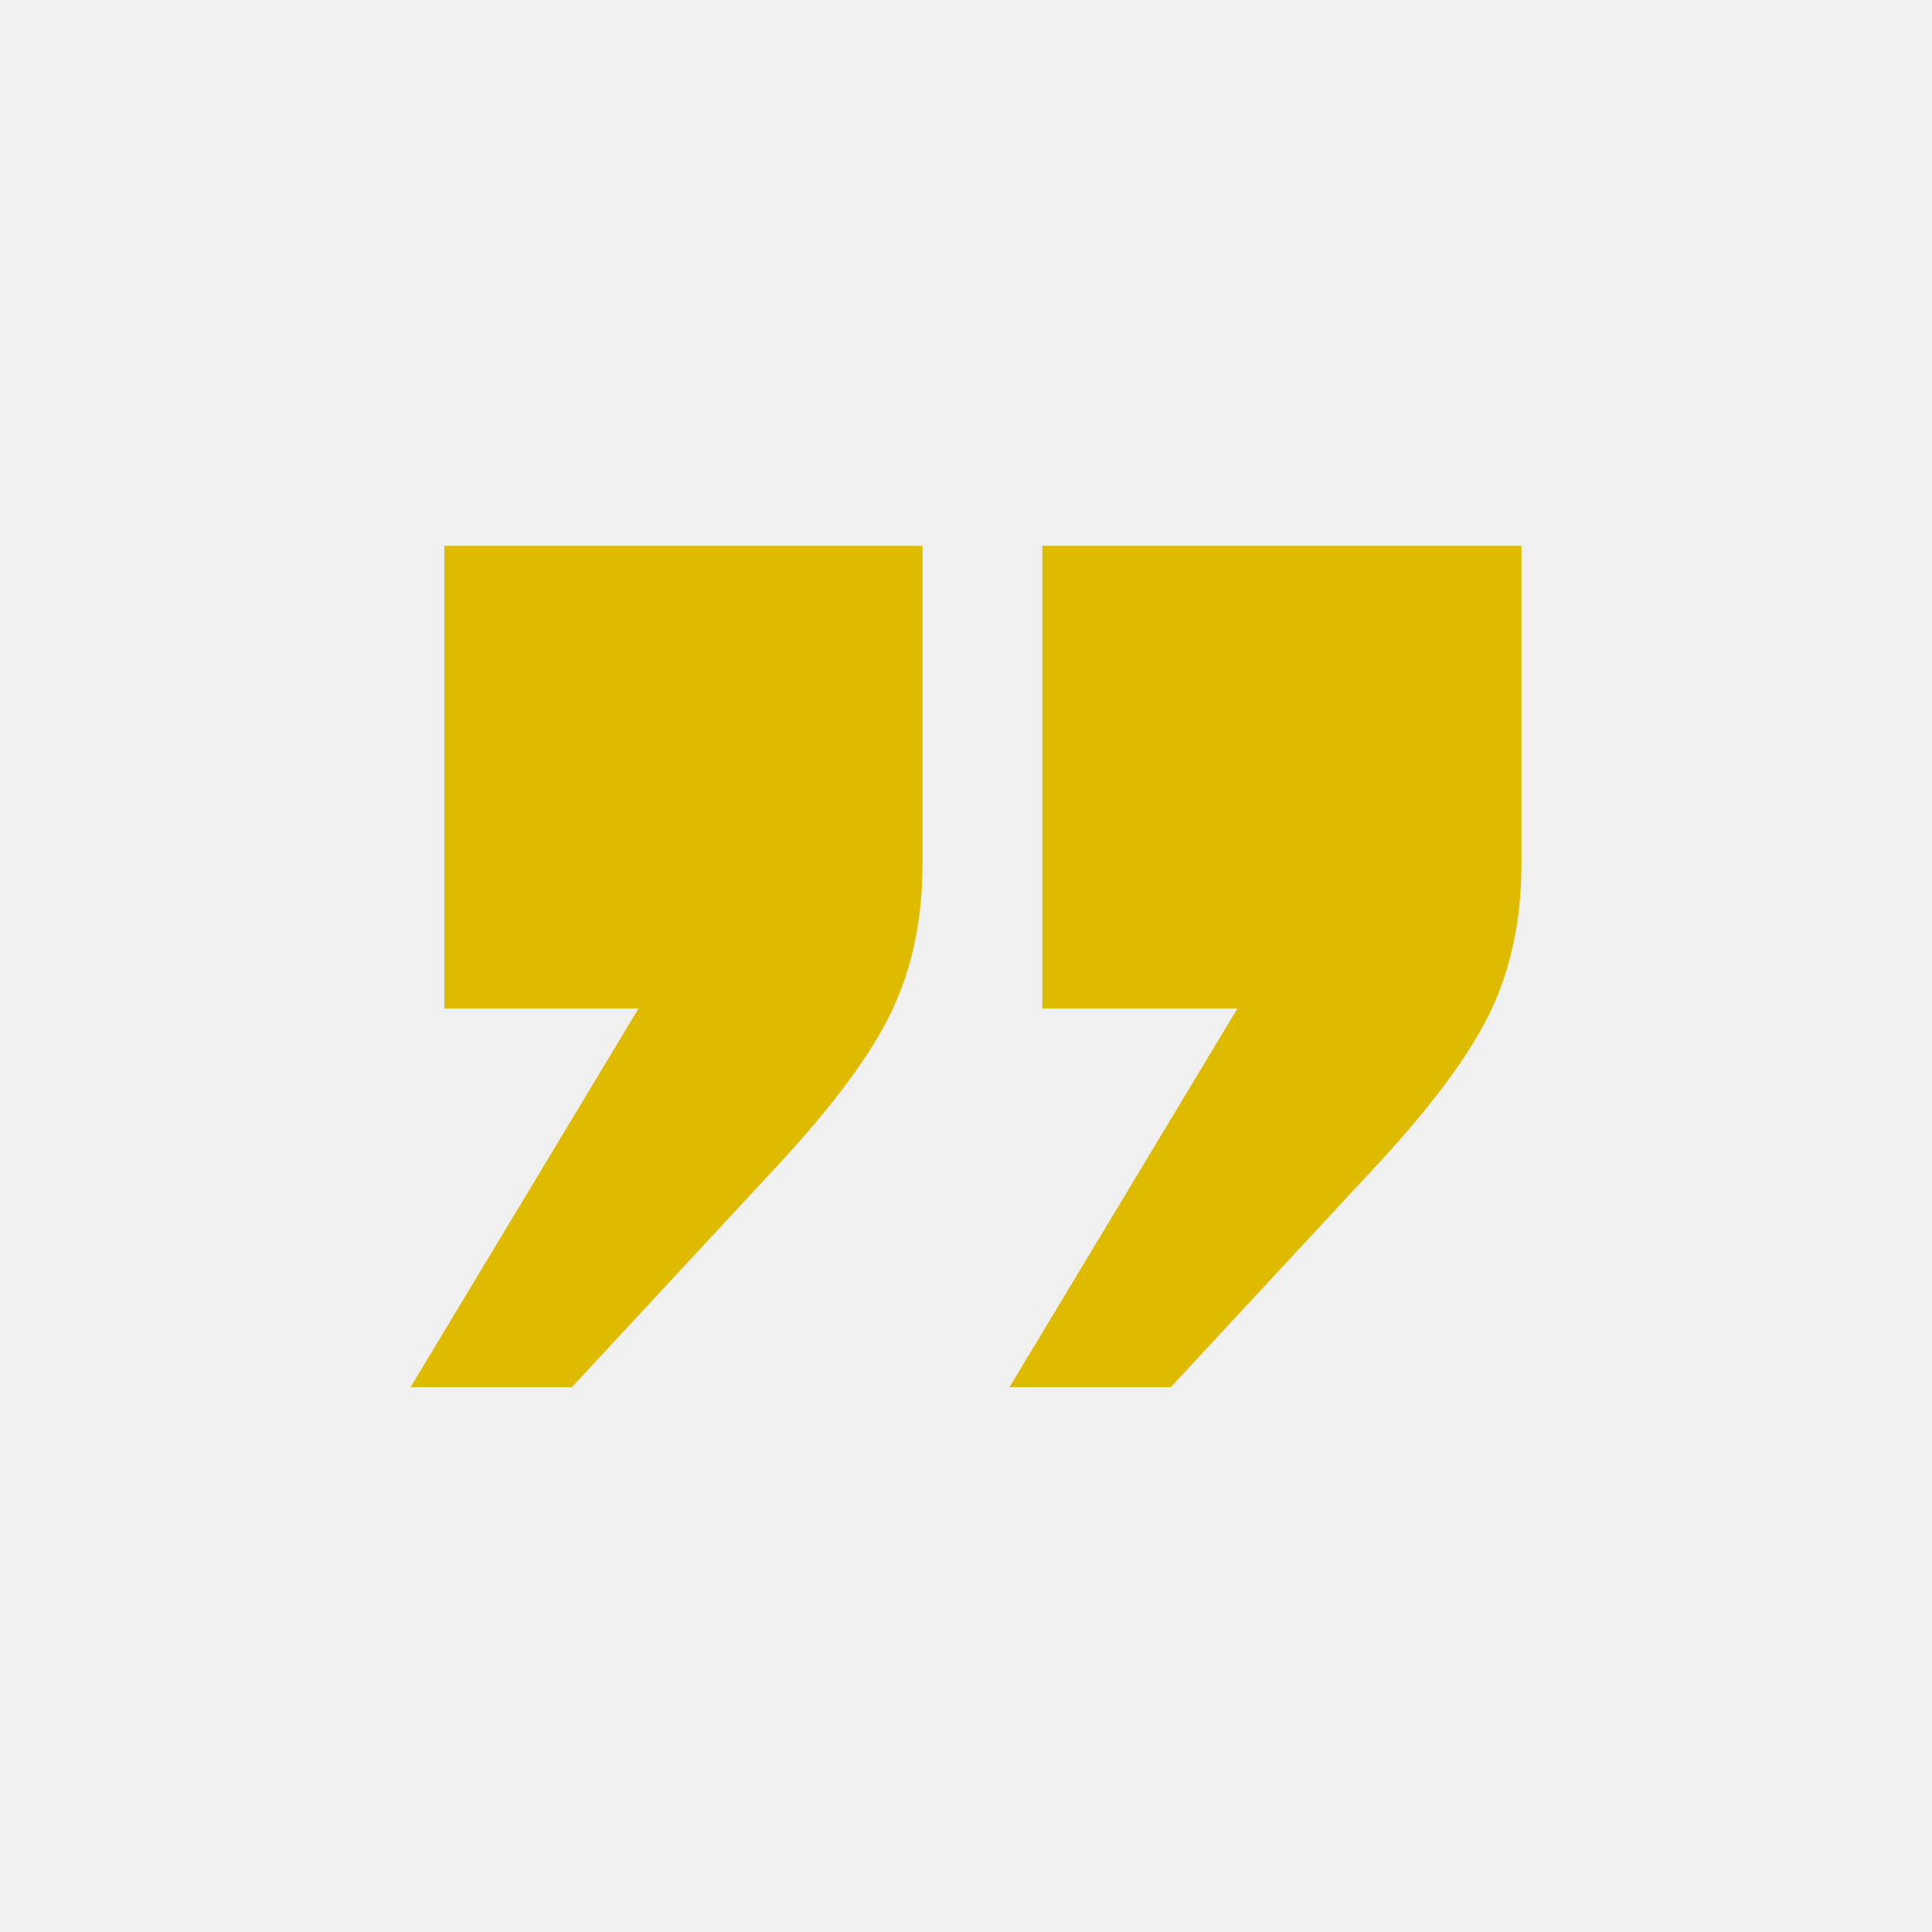
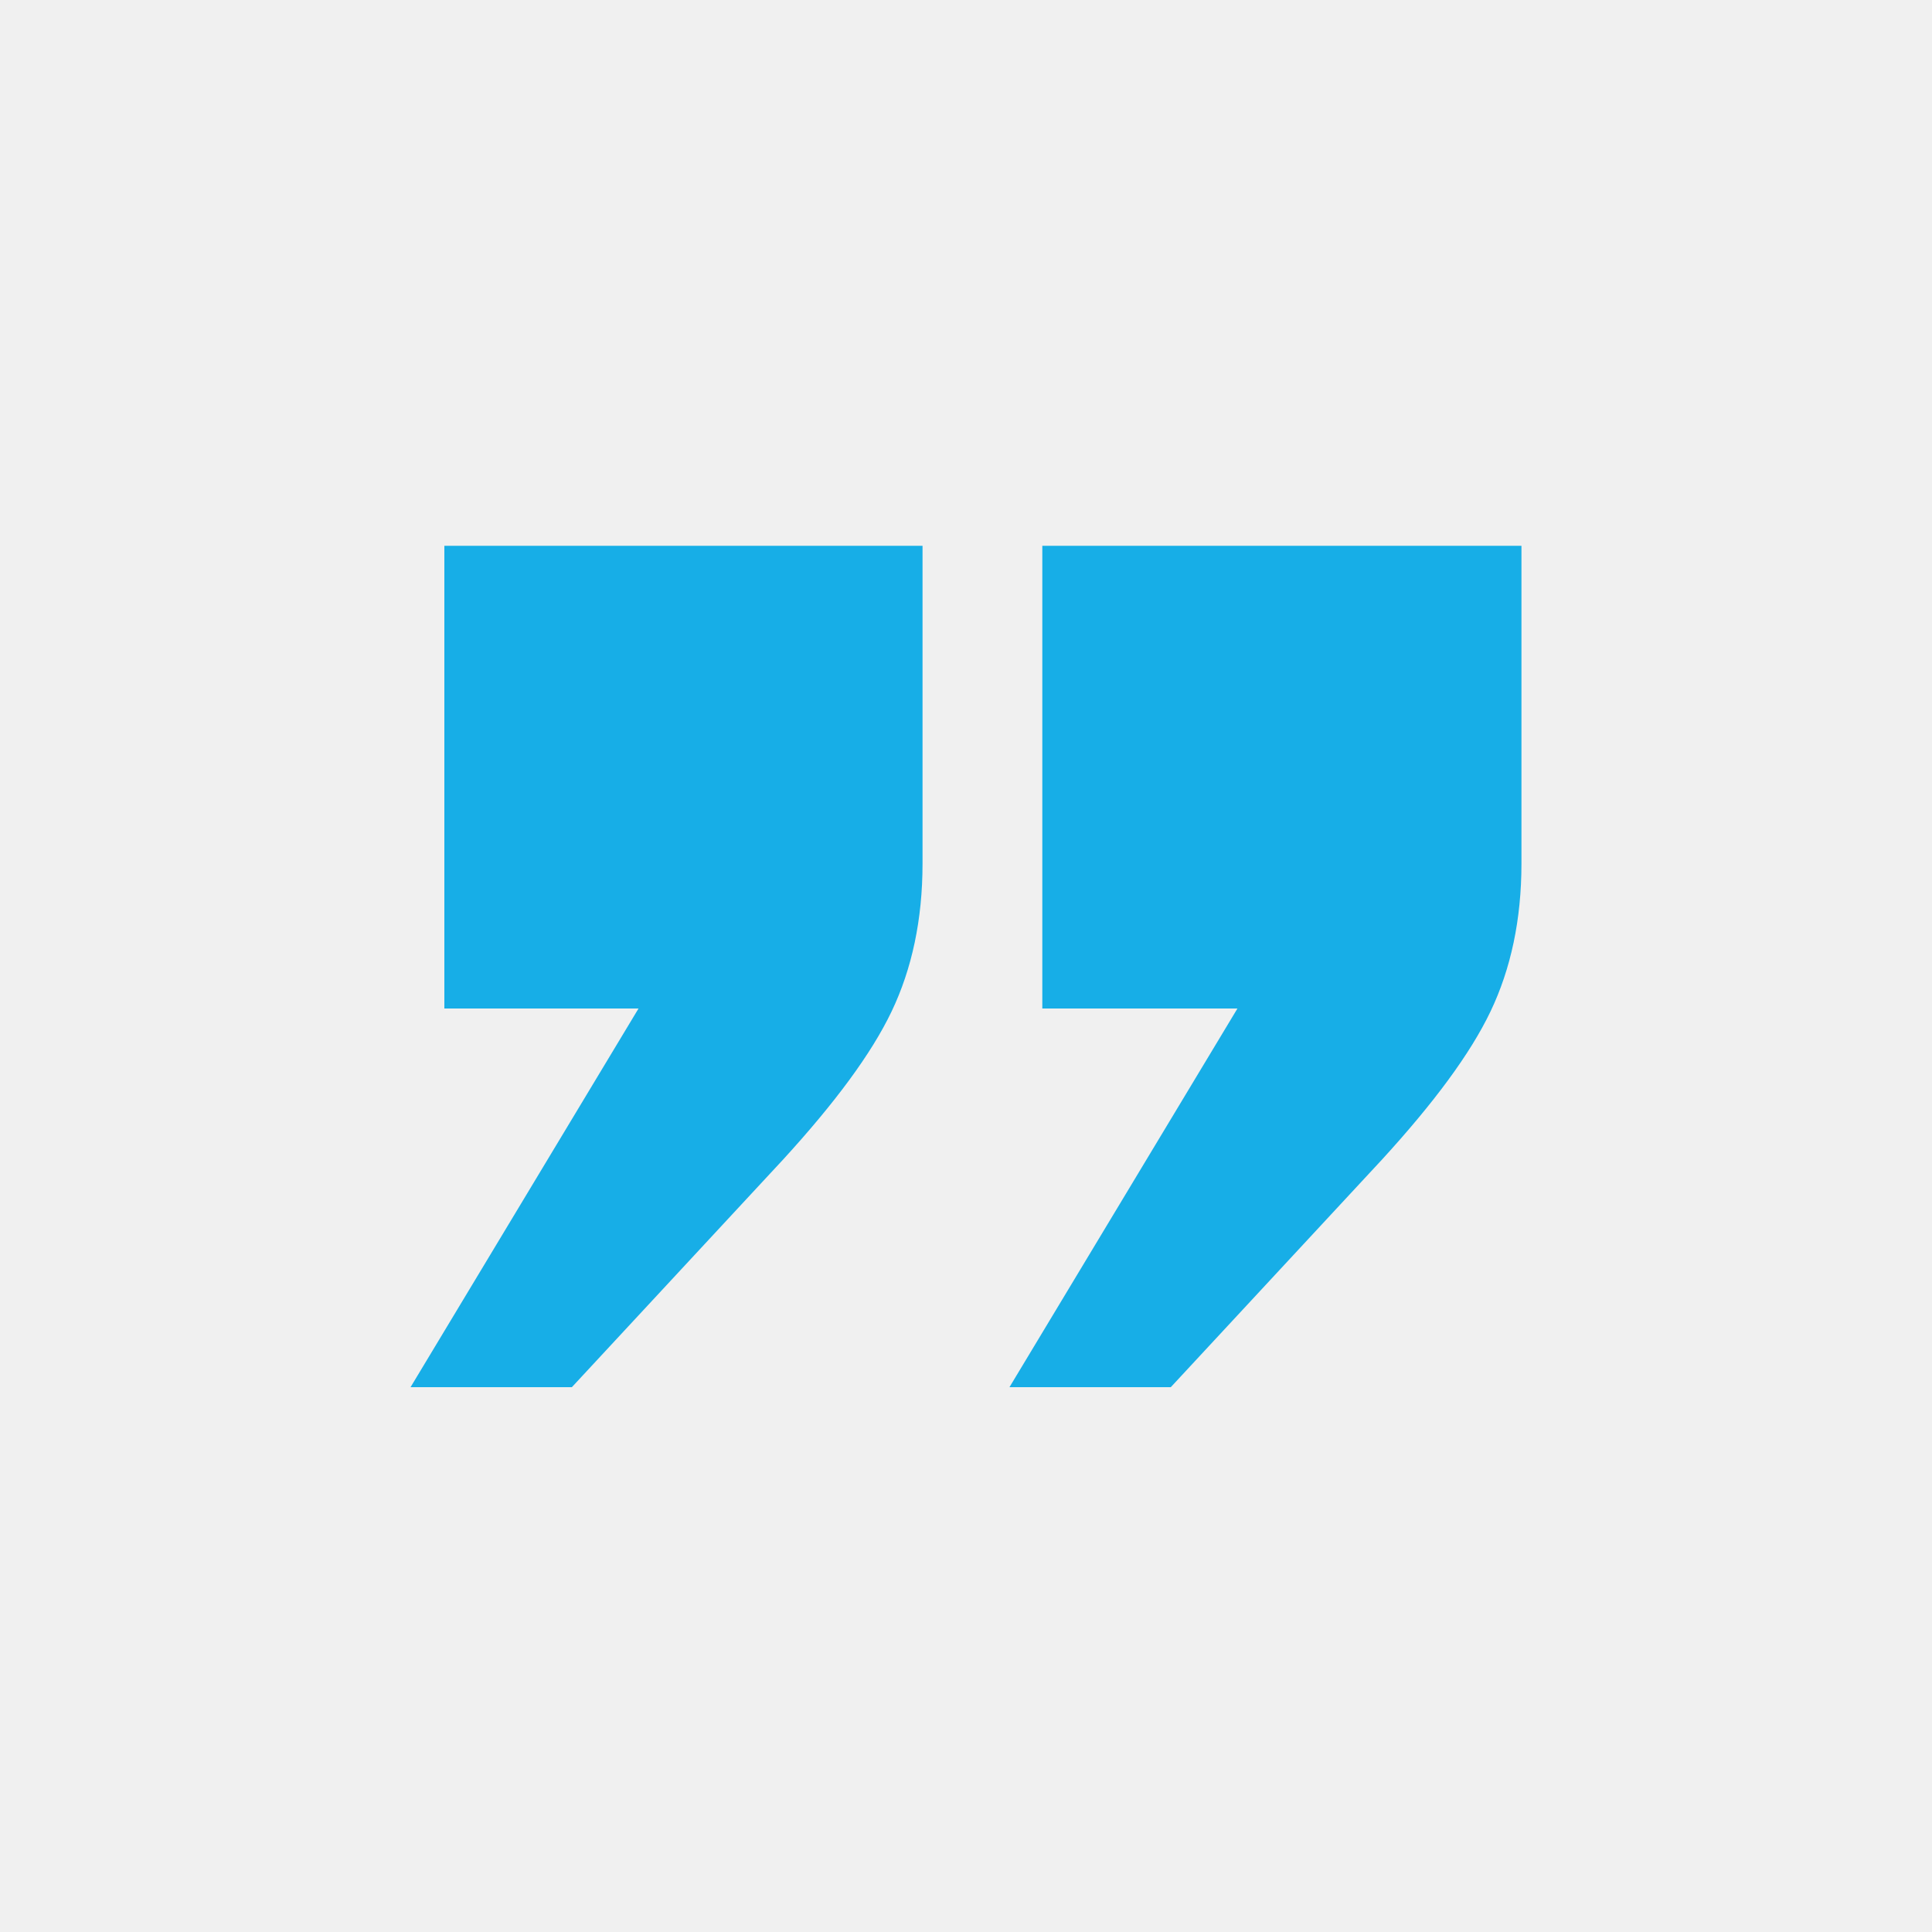
<svg xmlns="http://www.w3.org/2000/svg" width="150" height="150" viewBox="0 0 150 150" fill="none">
  <g clip-path="url(#clip0_243_83)">
    <g clip-path="url(#clip1_243_83)">
-       <path d="M71.625 42.375V67.05C71.625 71.4 70.8 75.225 69.225 78.525C67.65 81.825 64.8 85.65 60.825 90L44.4 107.7H31.875L49.575 78.3H34.5V42.375H71.625ZM118.125 42.375V67.05C118.125 71.4 117.3 75.225 115.725 78.525C114.15 81.825 111.3 85.65 107.325 90L90.9 107.7H78.375L96.075 78.3H80.925V42.375H118.125Z" fill="#DFBB00" />
+       <path d="M71.625 42.375V67.05C71.625 71.4 70.8 75.225 69.225 78.525C67.65 81.825 64.8 85.65 60.825 90L44.4 107.7H31.875L49.575 78.3H34.5V42.375H71.625ZM118.125 42.375V67.05C118.125 71.4 117.3 75.225 115.725 78.525C114.15 81.825 111.3 85.65 107.325 90L90.9 107.7H78.375L96.075 78.3H80.925V42.375H118.125Z" fill="#17AEE7" />
    </g>
  </g>
  <defs>
    <clipPath id="clip0_243_83">
      <rect width="150" height="150" fill="white" />
    </clipPath>
    <clipPath id="clip1_243_83">
      <rect width="150" height="150" fill="white" />
    </clipPath>
  </defs>
</svg>
